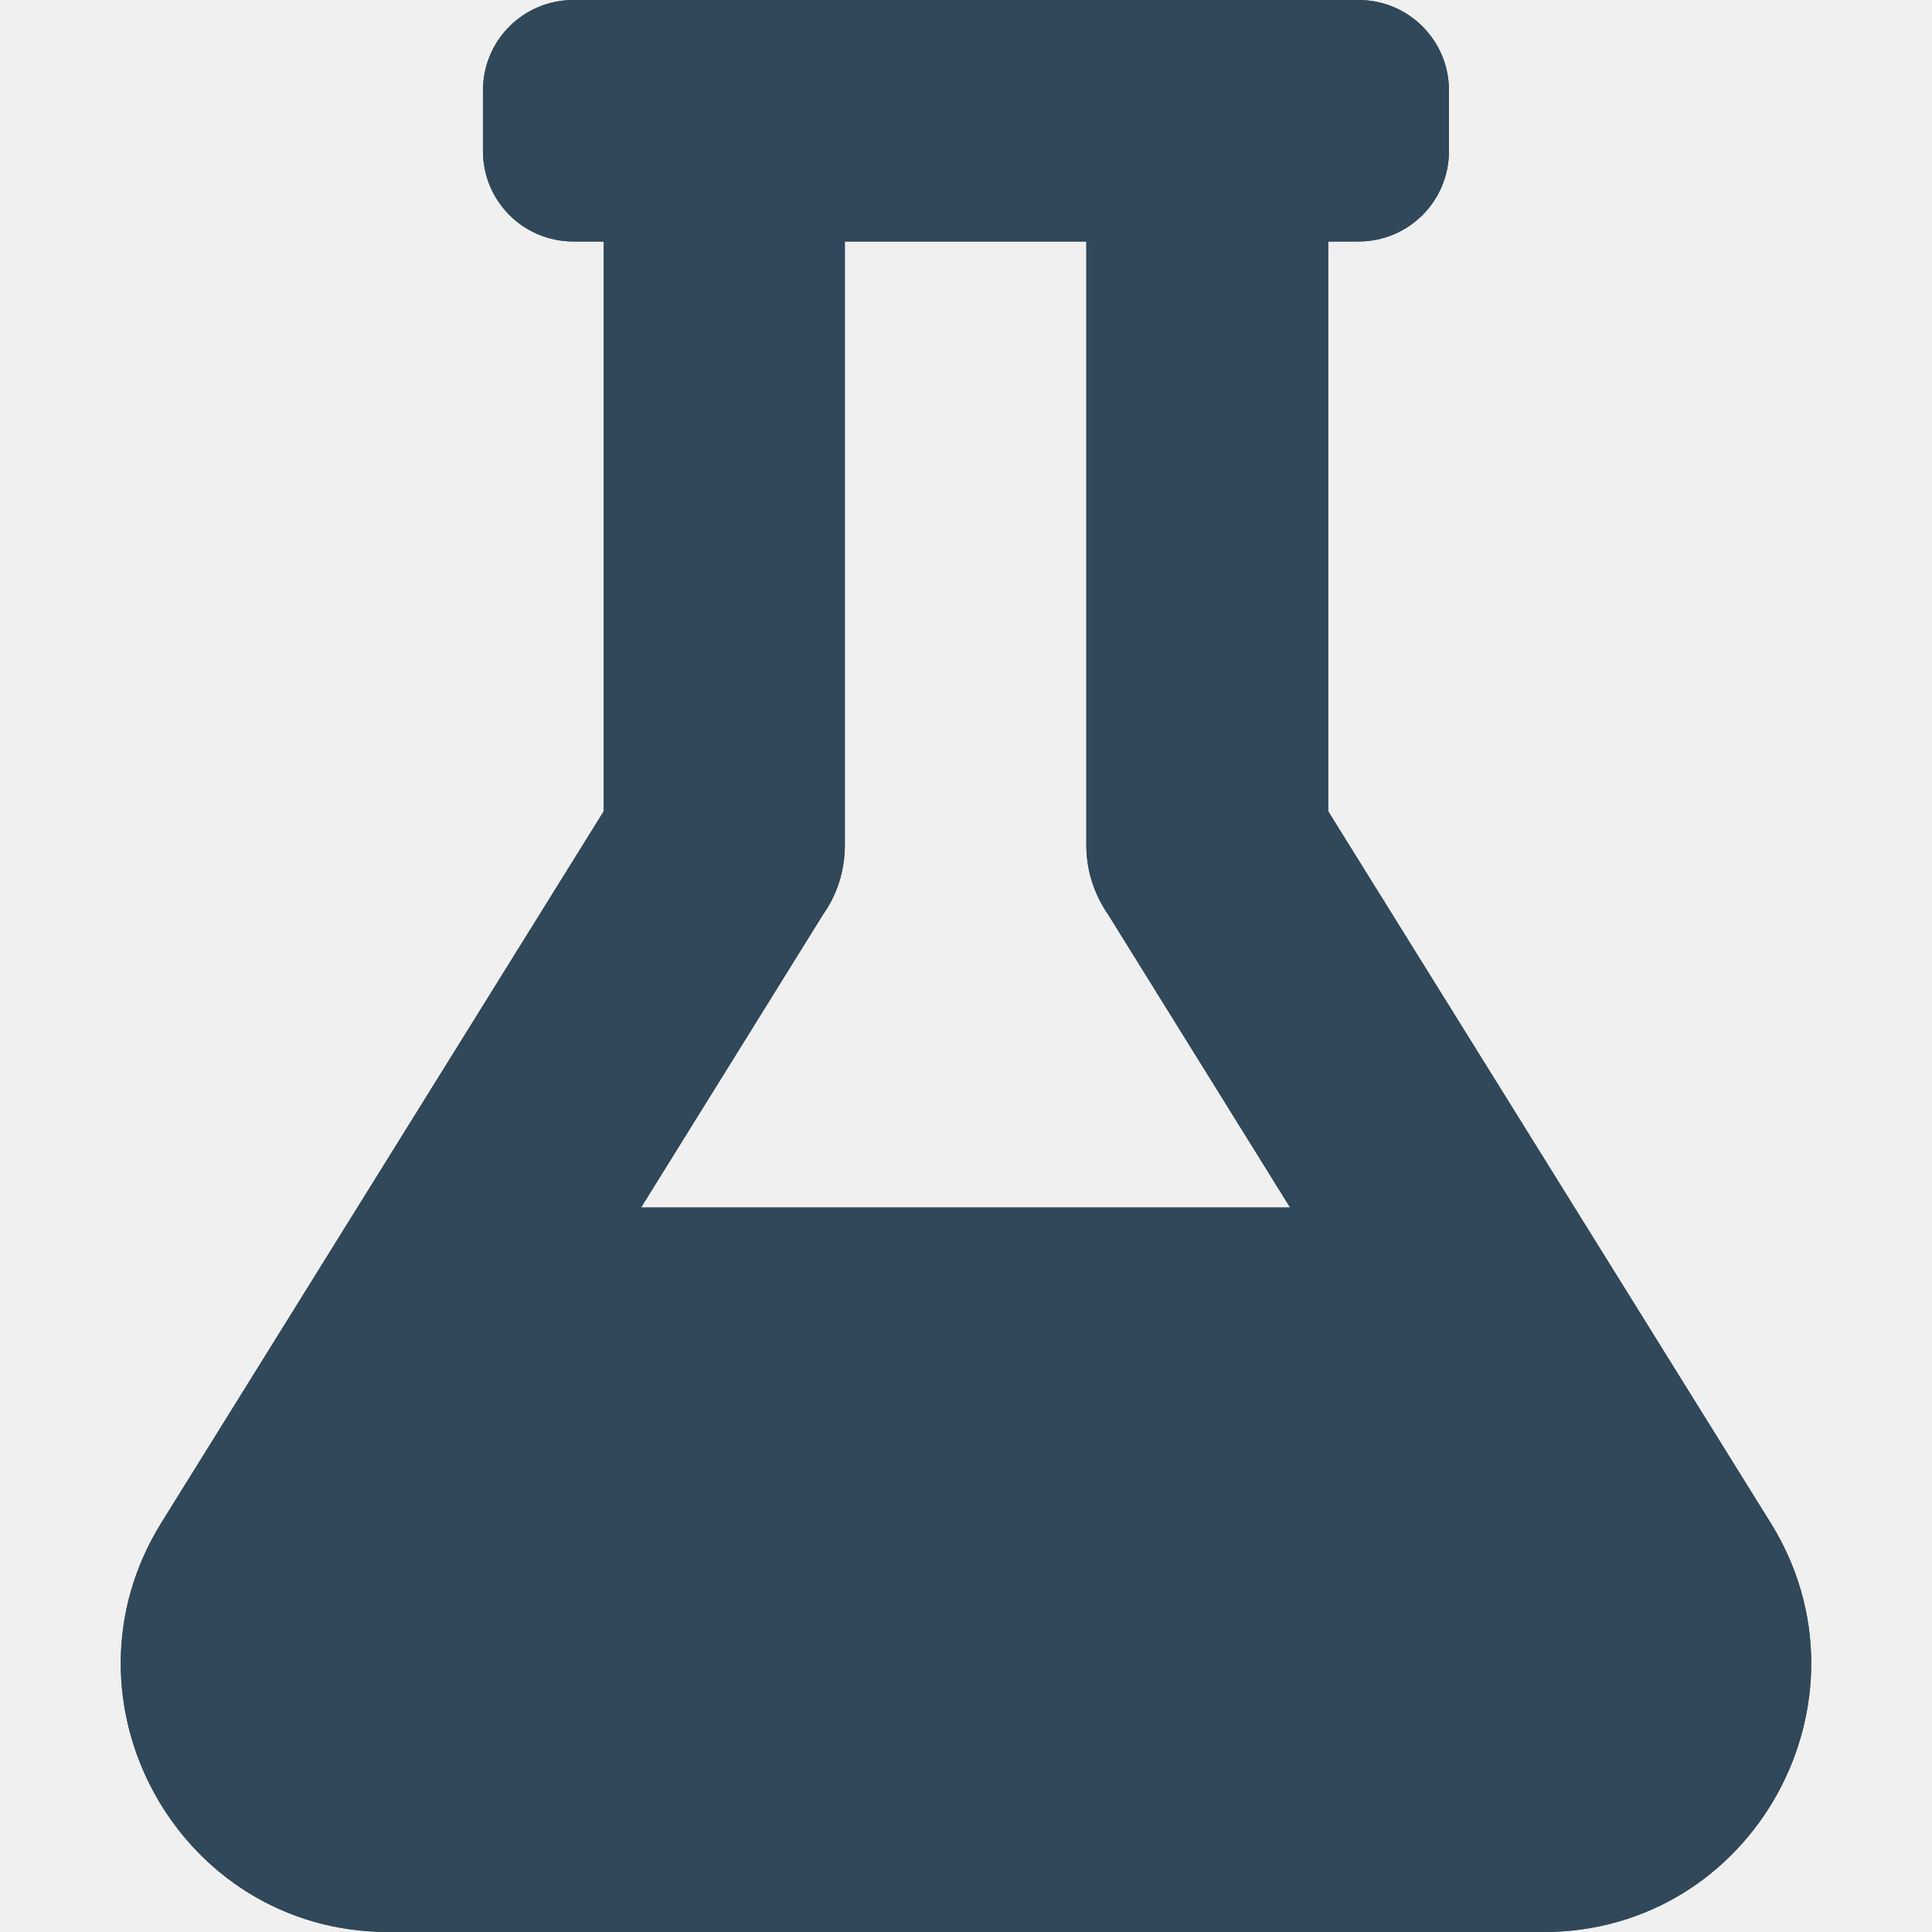
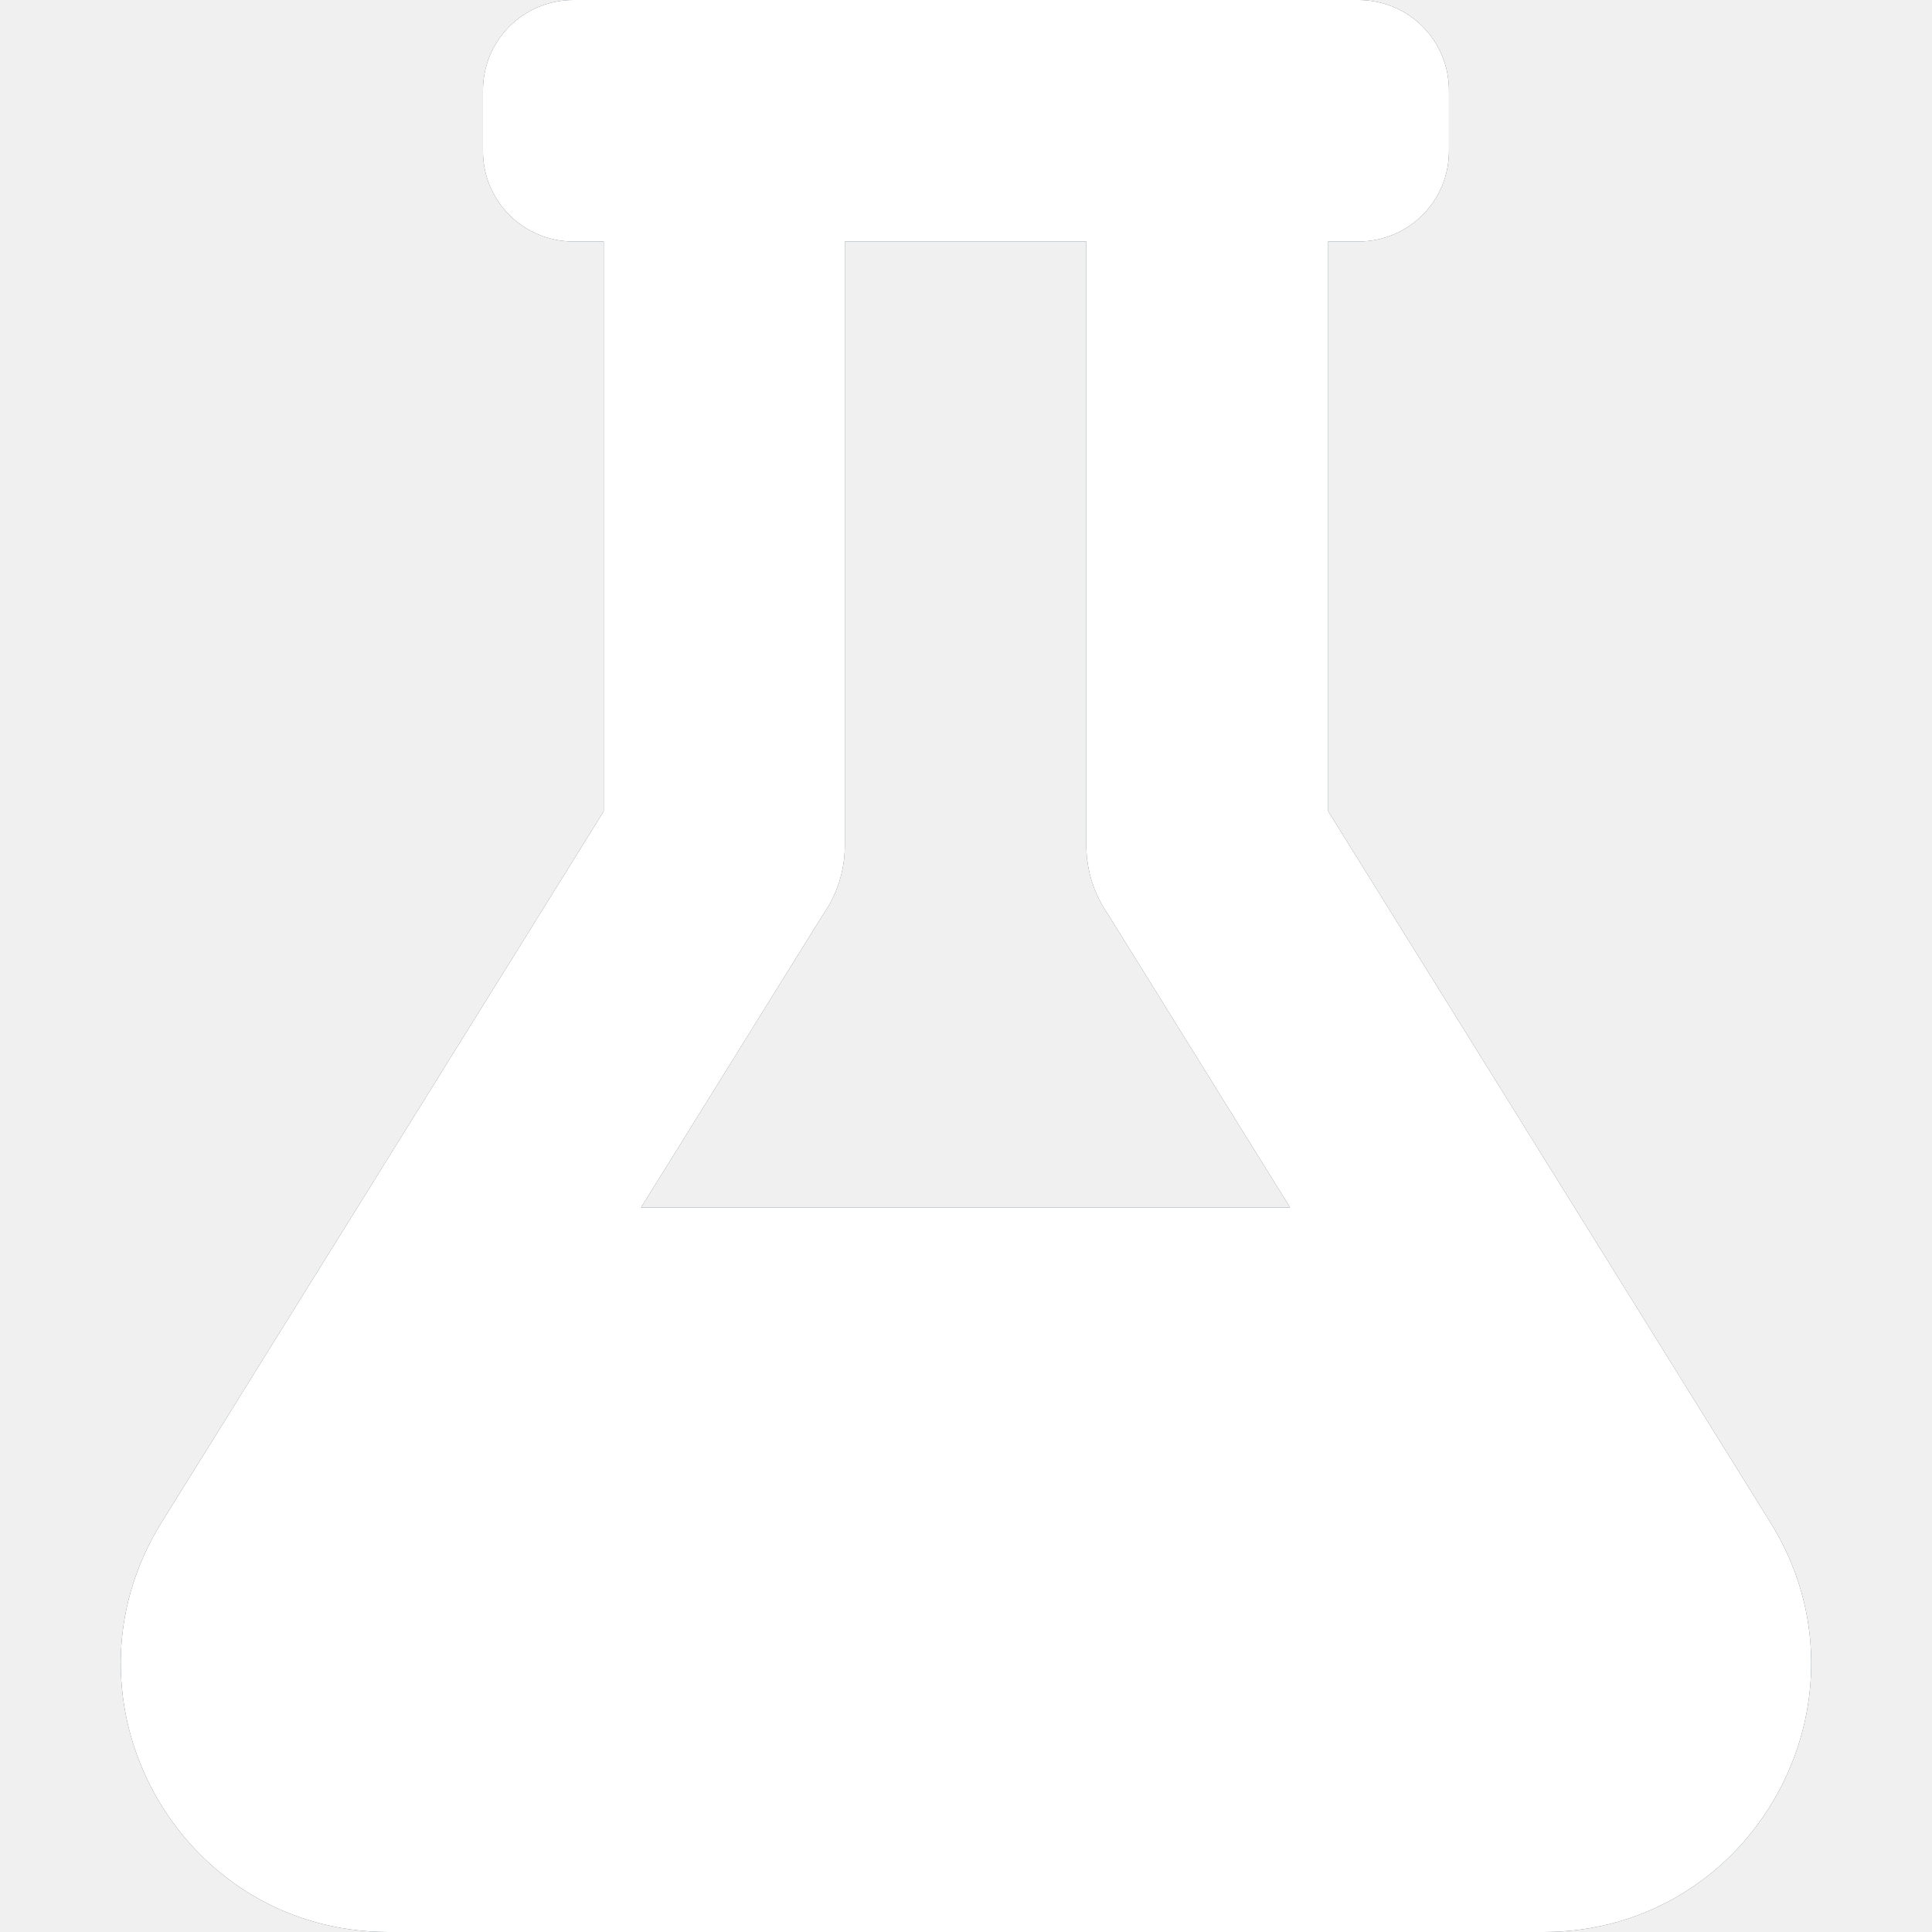
<svg xmlns="http://www.w3.org/2000/svg" width="56" height="56" viewBox="0 0 56 56" fill="none">
  <path fill-rule="evenodd" clip-rule="evenodd" d="M38.499 23.516L51.318 44.133C54.522 49.273 50.837 56 44.744 56H11.254C5.172 56 1.476 49.284 4.68 44.133L17.499 23.516V7H16.624C15.169 7 13.999 5.83 13.999 4.375V2.625C13.999 1.17 15.169 0 16.624 0H39.374C40.829 0 41.999 1.17 41.999 2.625V4.375C41.999 5.83 40.829 7 39.374 7H38.499V23.516ZM23.854 26.512L18.582 35H37.394L32.122 26.512C31.729 25.944 31.488 25.255 31.488 24.5V7H24.488V24.5C24.488 25.244 24.258 25.944 23.854 26.512Z" fill="#304859" />
  <mask id="mask0_18104_1617" style="mask-type:luminance" maskUnits="userSpaceOnUse" x="3" y="0" width="50" height="56">
    <path fill-rule="evenodd" clip-rule="evenodd" d="M38.499 23.516L51.318 44.133C54.522 49.273 50.837 56 44.744 56H11.254C5.172 56 1.476 49.284 4.68 44.133L17.499 23.516V7H16.624C15.169 7 13.999 5.83 13.999 4.375V2.625C13.999 1.17 15.169 0 16.624 0H39.374C40.829 0 41.999 1.17 41.999 2.625V4.375C41.999 5.83 40.829 7 39.374 7H38.499V23.516ZM23.854 26.512L18.582 35H37.394L32.122 26.512C31.729 25.944 31.488 25.255 31.488 24.5V7H24.488V24.5C24.488 25.244 24.258 25.944 23.854 26.512Z" fill="white" />
  </mask>
  <g mask="url(#mask0_18104_1617)">
-     <rect width="56" height="56" fill="#304859" />
+     <rect width="56" height="56" fill="#ffffff" />
  </g>
</svg>
